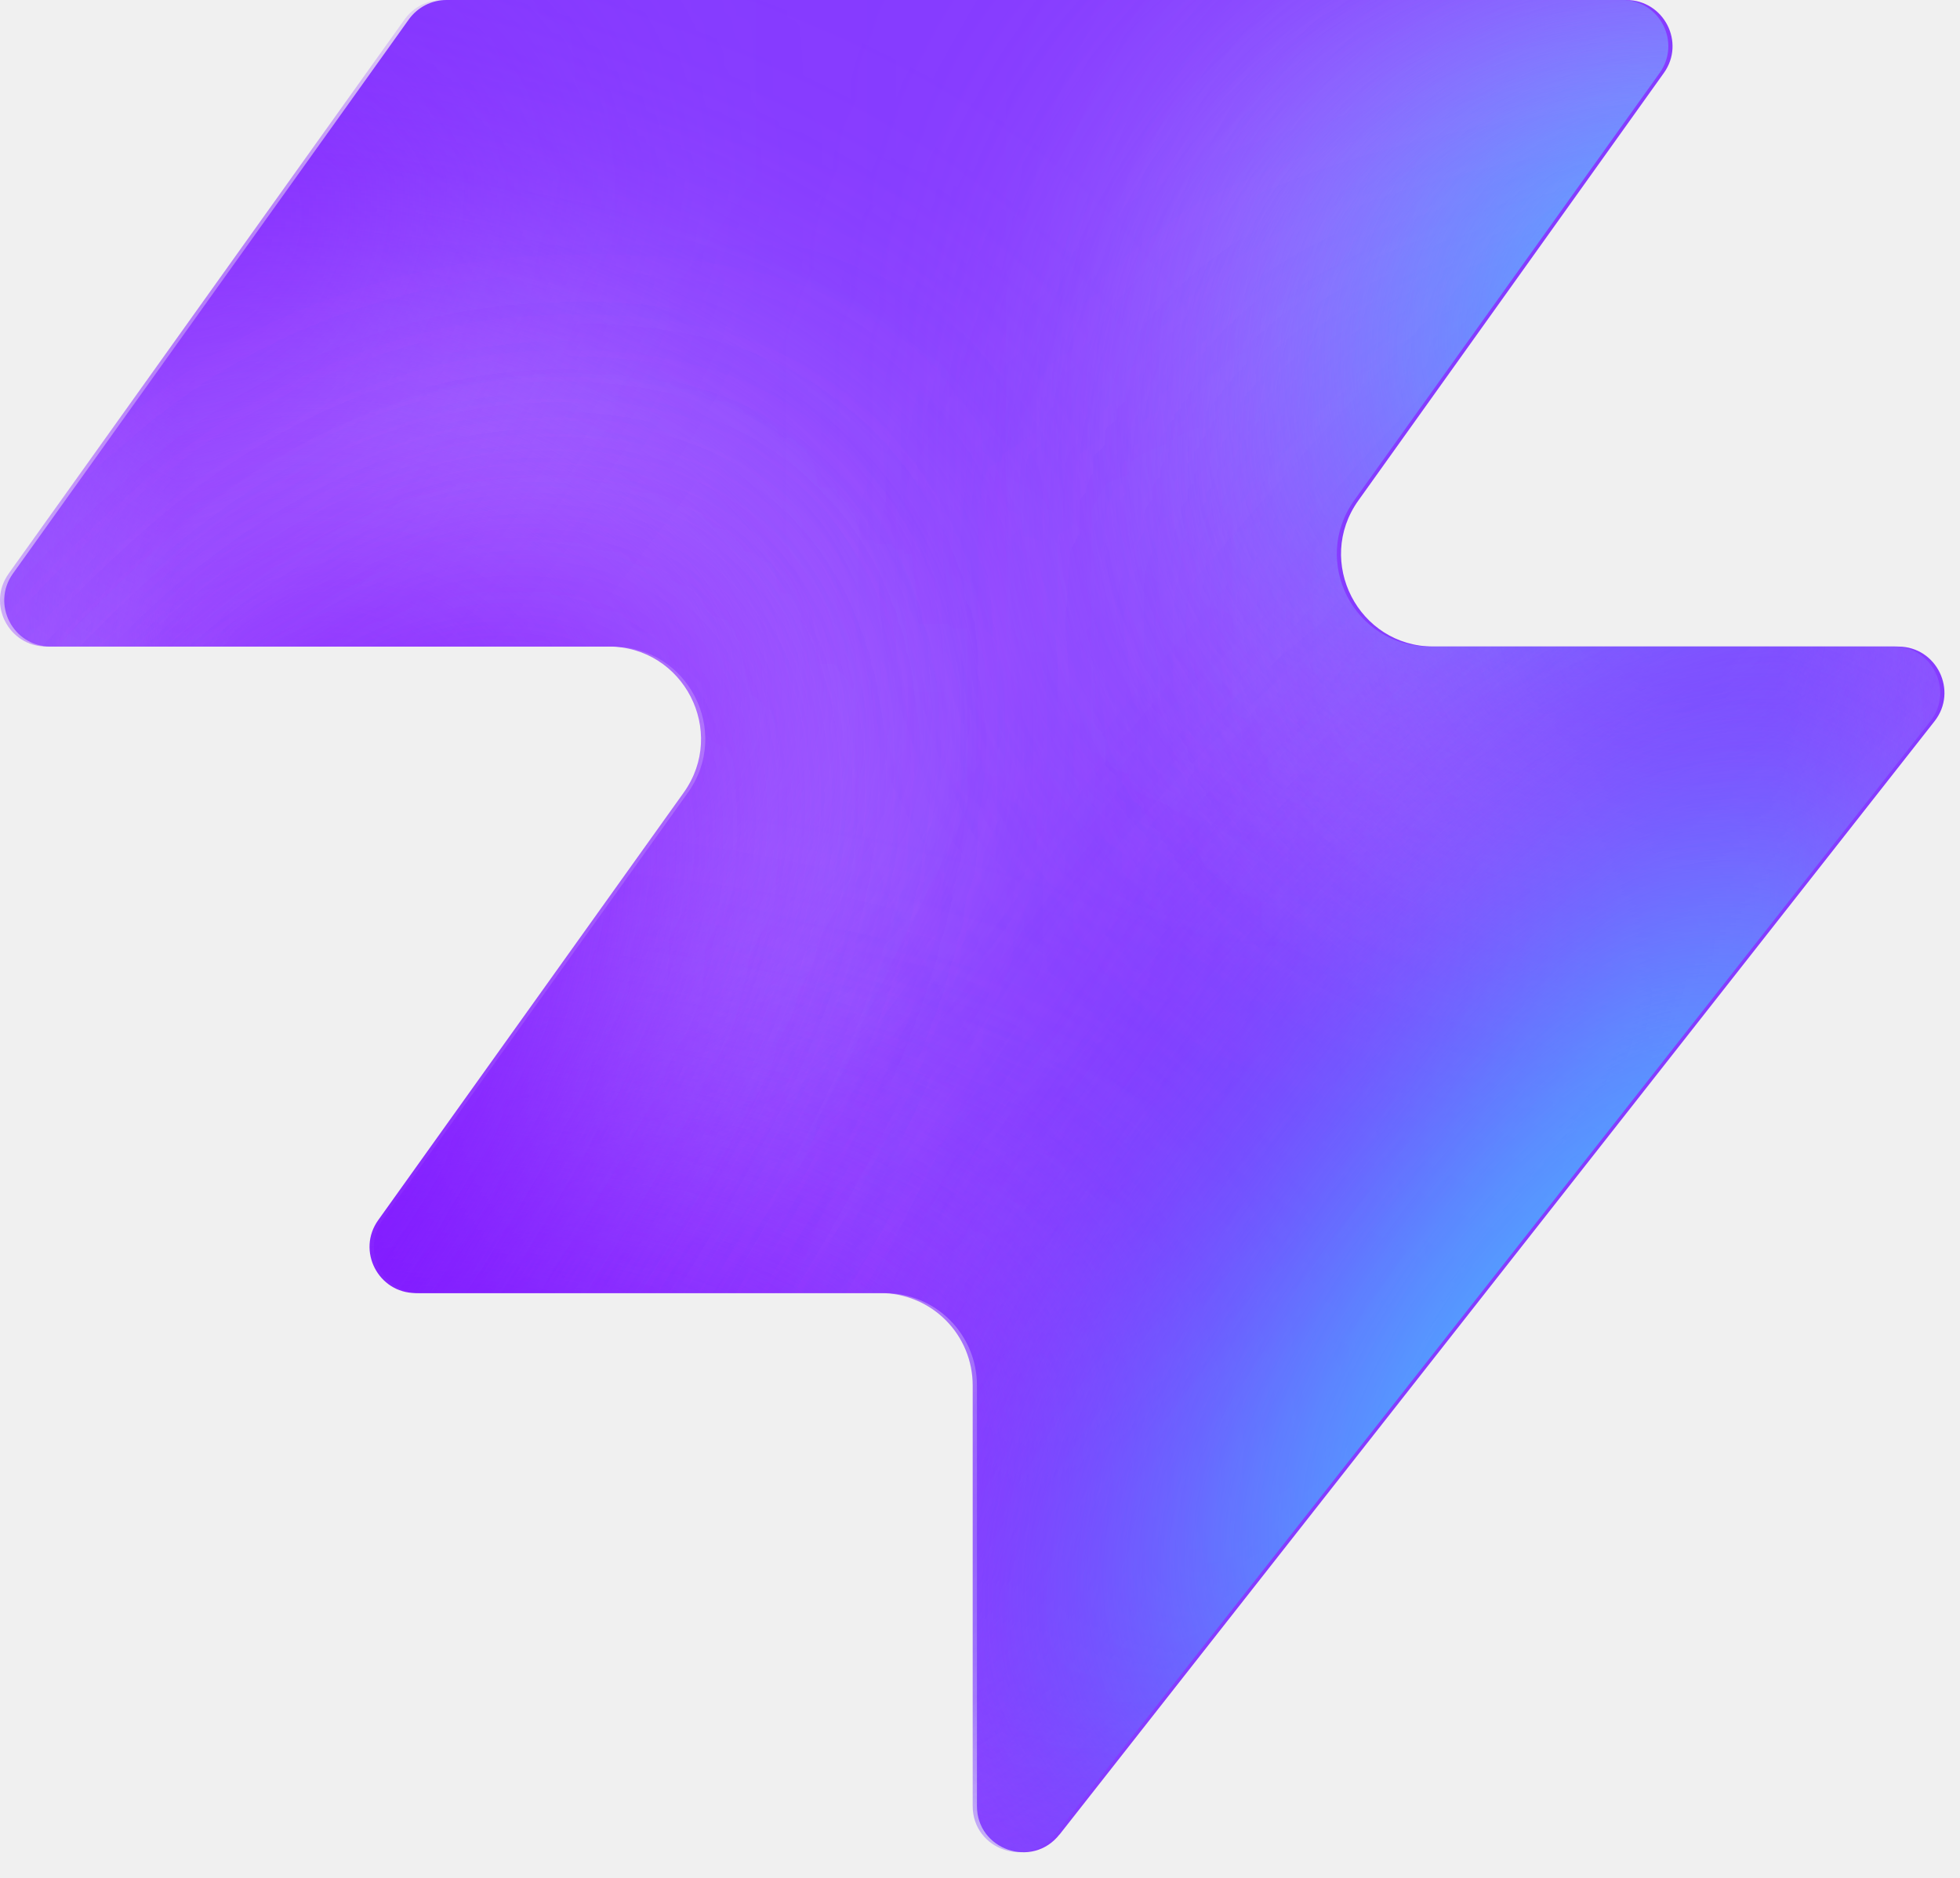
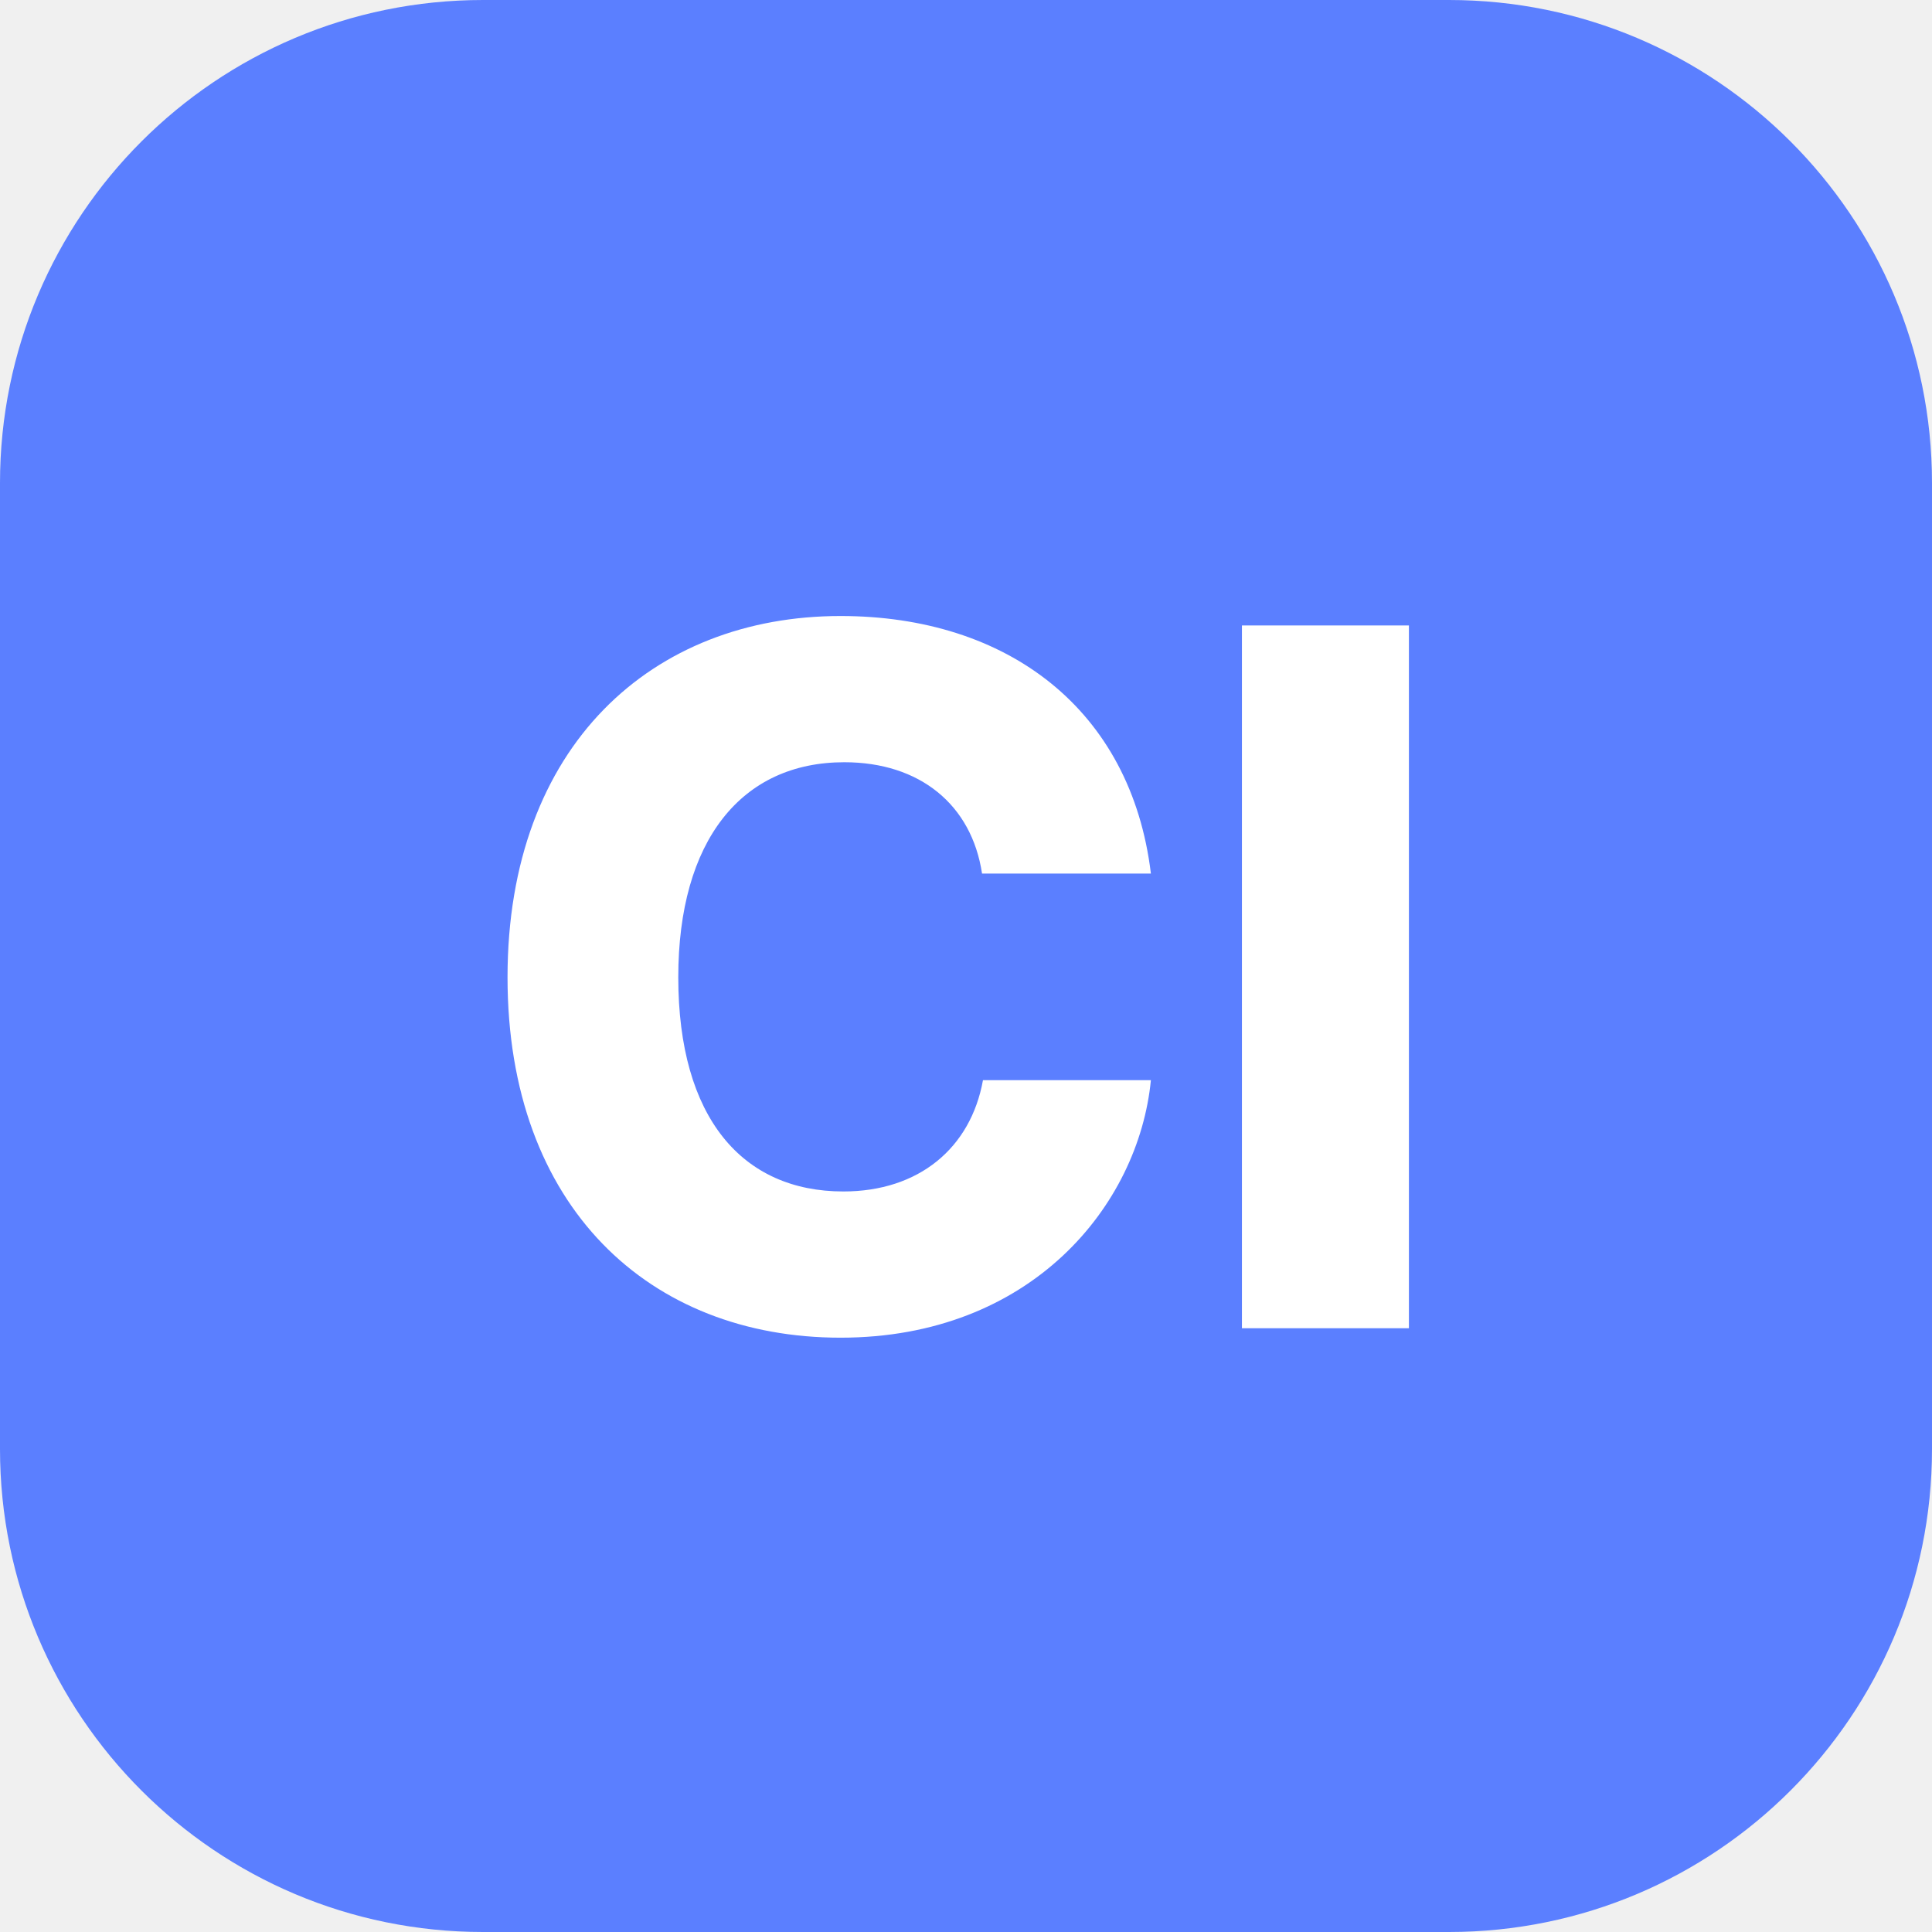
- <svg xmlns="http://www.w3.org/2000/svg" width="48" height="46" fill="none" viewBox="0 0 48 46">
-   <path fill="#863bff" d="M25.946 44.938c-.664.845-2.021.375-2.021-.698V33.937a2.26 2.26 0 0 0-2.262-2.262H10.287c-.92 0-1.456-1.04-.92-1.788l7.48-10.471c1.07-1.497 0-3.578-1.842-3.578H1.237c-.92 0-1.456-1.04-.92-1.788L10.013.474c.214-.297.556-.474.92-.474h28.894c.92 0 1.456 1.04.92 1.788l-7.48 10.471c-1.07 1.498 0 3.579 1.842 3.579h11.377c.943 0 1.473 1.088.89 1.83L25.947 44.94z" style="fill:#863bff;fill:color(display-p3 .525 .23 1);fill-opacity:1" />
-   <mask id="a" width="48" height="46" x="0" y="0" maskUnits="userSpaceOnUse" style="mask-type:alpha">
-     <path fill="#000" d="M25.842 44.938c-.664.844-2.021.375-2.021-.698V33.937a2.26 2.26 0 0 0-2.262-2.262H10.183c-.92 0-1.456-1.04-.92-1.788l7.48-10.471c1.07-1.498 0-3.579-1.842-3.579H1.133c-.92 0-1.456-1.04-.92-1.787L9.91.473c.214-.297.556-.474.92-.474h28.894c.92 0 1.456 1.04.92 1.788l-7.48 10.471c-1.07 1.498 0 3.578 1.842 3.578h11.377c.943 0 1.473 1.088.89 1.832L25.843 44.94z" style="fill:#000;fill-opacity:1" />
-   </mask>
-   <g mask="url(#a)">
-     <g filter="url(#b)">
-       <ellipse cx="5.508" cy="14.704" fill="#ede6ff" rx="5.508" ry="14.704" style="fill:#ede6ff;fill:color(display-p3 .927 .903 1);fill-opacity:1" transform="matrix(.00324 1 1 -.00324 -4.47 31.516)" />
-     </g>
-     <g filter="url(#c)">
-       <ellipse cx="10.399" cy="29.851" fill="#ede6ff" rx="10.399" ry="29.851" style="fill:#ede6ff;fill:color(display-p3 .927 .903 1);fill-opacity:1" transform="matrix(.00324 1 1 -.00324 -39.328 7.883)" />
-     </g>
-     <g filter="url(#d)">
-       <ellipse cx="5.508" cy="30.487" fill="#7e14ff" rx="5.508" ry="30.487" style="fill:#7e14ff;fill:color(display-p3 .492 .077 1);fill-opacity:1" transform="rotate(89.814 -25.913 -14.639)scale(1 -1)" />
-     </g>
-     <g filter="url(#e)">
-       <ellipse cx="5.508" cy="30.599" fill="#7e14ff" rx="5.508" ry="30.599" style="fill:#7e14ff;fill:color(display-p3 .492 .077 1);fill-opacity:1" transform="rotate(89.814 -32.644 -3.334)scale(1 -1)" />
-     </g>
-     <g filter="url(#f)">
-       <ellipse cx="5.508" cy="30.599" fill="#7e14ff" rx="5.508" ry="30.599" style="fill:#7e14ff;fill:color(display-p3 .492 .077 1);fill-opacity:1" transform="matrix(.00324 1 1 -.00324 -34.34 30.47)" />
-     </g>
-     <g filter="url(#g)">
-       <ellipse cx="14.072" cy="22.078" fill="#ede6ff" rx="14.072" ry="22.078" style="fill:#ede6ff;fill:color(display-p3 .927 .903 1);fill-opacity:1" transform="rotate(93.35 24.506 48.493)scale(-1 1)" />
-     </g>
-     <g filter="url(#h)">
-       <ellipse cx="3.47" cy="21.501" fill="#7e14ff" rx="3.47" ry="21.501" style="fill:#7e14ff;fill:color(display-p3 .492 .077 1);fill-opacity:1" transform="rotate(89.009 28.708 47.59)scale(-1 1)" />
-     </g>
-     <g filter="url(#i)">
-       <ellipse cx="3.47" cy="21.501" fill="#7e14ff" rx="3.47" ry="21.501" style="fill:#7e14ff;fill:color(display-p3 .492 .077 1);fill-opacity:1" transform="rotate(89.009 28.708 47.59)scale(-1 1)" />
-     </g>
-     <g filter="url(#j)">
-       <ellipse cx=".387" cy="8.972" fill="#7e14ff" rx="4.407" ry="29.108" style="fill:#7e14ff;fill:color(display-p3 .492 .077 1);fill-opacity:1" transform="rotate(39.51 .387 8.972)" />
-     </g>
-     <g filter="url(#k)">
-       <ellipse cx="47.523" cy="-6.092" fill="#7e14ff" rx="4.407" ry="29.108" style="fill:#7e14ff;fill:color(display-p3 .492 .077 1);fill-opacity:1" transform="rotate(37.892 47.523 -6.092)" />
-     </g>
-     <g filter="url(#l)">
-       <ellipse cx="41.412" cy="6.333" fill="#47bfff" rx="5.971" ry="9.665" style="fill:#47bfff;fill:color(display-p3 .28 .748 1);fill-opacity:1" transform="rotate(37.892 41.412 6.333)" />
-     </g>
-     <g filter="url(#m)">
-       <ellipse cx="-1.879" cy="38.332" fill="#7e14ff" rx="4.407" ry="29.108" style="fill:#7e14ff;fill:color(display-p3 .492 .077 1);fill-opacity:1" transform="rotate(37.892 -1.88 38.332)" />
-     </g>
-     <g filter="url(#n)">
-       <ellipse cx="-1.879" cy="38.332" fill="#7e14ff" rx="4.407" ry="29.108" style="fill:#7e14ff;fill:color(display-p3 .492 .077 1);fill-opacity:1" transform="rotate(37.892 -1.88 38.332)" />
-     </g>
-     <g filter="url(#o)">
-       <ellipse cx="35.651" cy="29.907" fill="#7e14ff" rx="4.407" ry="29.108" style="fill:#7e14ff;fill:color(display-p3 .492 .077 1);fill-opacity:1" transform="rotate(37.892 35.651 29.907)" />
-     </g>
-     <g filter="url(#p)">
-       <ellipse cx="38.418" cy="32.4" fill="#47bfff" rx="5.971" ry="15.297" style="fill:#47bfff;fill:color(display-p3 .28 .748 1);fill-opacity:1" transform="rotate(37.892 38.418 32.4)" />
-     </g>
-   </g>
-   <defs>
-     <filter id="b" width="60.045" height="41.654" x="-19.77" y="16.149" color-interpolation-filters="sRGB" filterUnits="userSpaceOnUse">
-       <feFlood flood-opacity="0" result="BackgroundImageFix" />
-       <feBlend in="SourceGraphic" in2="BackgroundImageFix" result="shape" />
-       <feGaussianBlur result="effect1_foregroundBlur_2002_17158" stdDeviation="7.659" />
-     </filter>
-     <filter id="c" width="90.34" height="51.437" x="-54.613" y="-7.533" color-interpolation-filters="sRGB" filterUnits="userSpaceOnUse">
-       <feFlood flood-opacity="0" result="BackgroundImageFix" />
-       <feBlend in="SourceGraphic" in2="BackgroundImageFix" result="shape" />
-       <feGaussianBlur result="effect1_foregroundBlur_2002_17158" stdDeviation="7.659" />
-     </filter>
-     <filter id="d" width="79.355" height="29.4" x="-49.64" y="2.03" color-interpolation-filters="sRGB" filterUnits="userSpaceOnUse">
-       <feFlood flood-opacity="0" result="BackgroundImageFix" />
-       <feBlend in="SourceGraphic" in2="BackgroundImageFix" result="shape" />
-       <feGaussianBlur result="effect1_foregroundBlur_2002_17158" stdDeviation="4.596" />
-     </filter>
-     <filter id="e" width="79.579" height="29.4" x="-45.045" y="20.029" color-interpolation-filters="sRGB" filterUnits="userSpaceOnUse">
-       <feFlood flood-opacity="0" result="BackgroundImageFix" />
-       <feBlend in="SourceGraphic" in2="BackgroundImageFix" result="shape" />
-       <feGaussianBlur result="effect1_foregroundBlur_2002_17158" stdDeviation="4.596" />
-     </filter>
-     <filter id="f" width="79.579" height="29.4" x="-43.513" y="21.178" color-interpolation-filters="sRGB" filterUnits="userSpaceOnUse">
-       <feFlood flood-opacity="0" result="BackgroundImageFix" />
-       <feBlend in="SourceGraphic" in2="BackgroundImageFix" result="shape" />
-       <feGaussianBlur result="effect1_foregroundBlur_2002_17158" stdDeviation="4.596" />
-     </filter>
-     <filter id="g" width="74.749" height="58.852" x="15.756" y="-17.901" color-interpolation-filters="sRGB" filterUnits="userSpaceOnUse">
-       <feFlood flood-opacity="0" result="BackgroundImageFix" />
-       <feBlend in="SourceGraphic" in2="BackgroundImageFix" result="shape" />
-       <feGaussianBlur result="effect1_foregroundBlur_2002_17158" stdDeviation="7.659" />
-     </filter>
-     <filter id="h" width="61.377" height="25.362" x="23.548" y="2.284" color-interpolation-filters="sRGB" filterUnits="userSpaceOnUse">
-       <feFlood flood-opacity="0" result="BackgroundImageFix" />
-       <feBlend in="SourceGraphic" in2="BackgroundImageFix" result="shape" />
-       <feGaussianBlur result="effect1_foregroundBlur_2002_17158" stdDeviation="4.596" />
-     </filter>
-     <filter id="i" width="61.377" height="25.362" x="23.548" y="2.284" color-interpolation-filters="sRGB" filterUnits="userSpaceOnUse">
-       <feFlood flood-opacity="0" result="BackgroundImageFix" />
-       <feBlend in="SourceGraphic" in2="BackgroundImageFix" result="shape" />
-       <feGaussianBlur result="effect1_foregroundBlur_2002_17158" stdDeviation="4.596" />
-     </filter>
-     <filter id="j" width="56.045" height="63.649" x="-27.636" y="-22.853" color-interpolation-filters="sRGB" filterUnits="userSpaceOnUse">
-       <feFlood flood-opacity="0" result="BackgroundImageFix" />
-       <feBlend in="SourceGraphic" in2="BackgroundImageFix" result="shape" />
-       <feGaussianBlur result="effect1_foregroundBlur_2002_17158" stdDeviation="4.596" />
-     </filter>
-     <filter id="k" width="54.814" height="64.646" x="20.116" y="-38.415" color-interpolation-filters="sRGB" filterUnits="userSpaceOnUse">
-       <feFlood flood-opacity="0" result="BackgroundImageFix" />
-       <feBlend in="SourceGraphic" in2="BackgroundImageFix" result="shape" />
-       <feGaussianBlur result="effect1_foregroundBlur_2002_17158" stdDeviation="4.596" />
-     </filter>
-     <filter id="l" width="33.541" height="35.313" x="24.641" y="-11.323" color-interpolation-filters="sRGB" filterUnits="userSpaceOnUse">
-       <feFlood flood-opacity="0" result="BackgroundImageFix" />
-       <feBlend in="SourceGraphic" in2="BackgroundImageFix" result="shape" />
-       <feGaussianBlur result="effect1_foregroundBlur_2002_17158" stdDeviation="4.596" />
-     </filter>
-     <filter id="m" width="54.814" height="64.646" x="-29.286" y="6.009" color-interpolation-filters="sRGB" filterUnits="userSpaceOnUse">
-       <feFlood flood-opacity="0" result="BackgroundImageFix" />
-       <feBlend in="SourceGraphic" in2="BackgroundImageFix" result="shape" />
-       <feGaussianBlur result="effect1_foregroundBlur_2002_17158" stdDeviation="4.596" />
-     </filter>
-     <filter id="n" width="54.814" height="64.646" x="-29.286" y="6.009" color-interpolation-filters="sRGB" filterUnits="userSpaceOnUse">
-       <feFlood flood-opacity="0" result="BackgroundImageFix" />
-       <feBlend in="SourceGraphic" in2="BackgroundImageFix" result="shape" />
-       <feGaussianBlur result="effect1_foregroundBlur_2002_17158" stdDeviation="4.596" />
-     </filter>
-     <filter id="o" width="54.814" height="64.646" x="8.244" y="-2.416" color-interpolation-filters="sRGB" filterUnits="userSpaceOnUse">
-       <feFlood flood-opacity="0" result="BackgroundImageFix" />
-       <feBlend in="SourceGraphic" in2="BackgroundImageFix" result="shape" />
-       <feGaussianBlur result="effect1_foregroundBlur_2002_17158" stdDeviation="4.596" />
-     </filter>
-     <filter id="p" width="39.409" height="43.623" x="18.713" y="10.588" color-interpolation-filters="sRGB" filterUnits="userSpaceOnUse">
-       <feFlood flood-opacity="0" result="BackgroundImageFix" />
-       <feBlend in="SourceGraphic" in2="BackgroundImageFix" result="shape" />
-       <feGaussianBlur result="effect1_foregroundBlur_2002_17158" stdDeviation="4.596" />
-     </filter>
-   </defs>
+ <svg xmlns="http://www.w3.org/2000/svg" viewBox="0 0 32 32" fill="none">
+   <rect width="32" height="32" rx="8" fill="#5b7fff" />
+   <text x="16" y="22" text-anchor="middle" font-family="Inter, system-ui, sans-serif" font-weight="800" font-size="16" fill="white">CI</text>
</svg>
